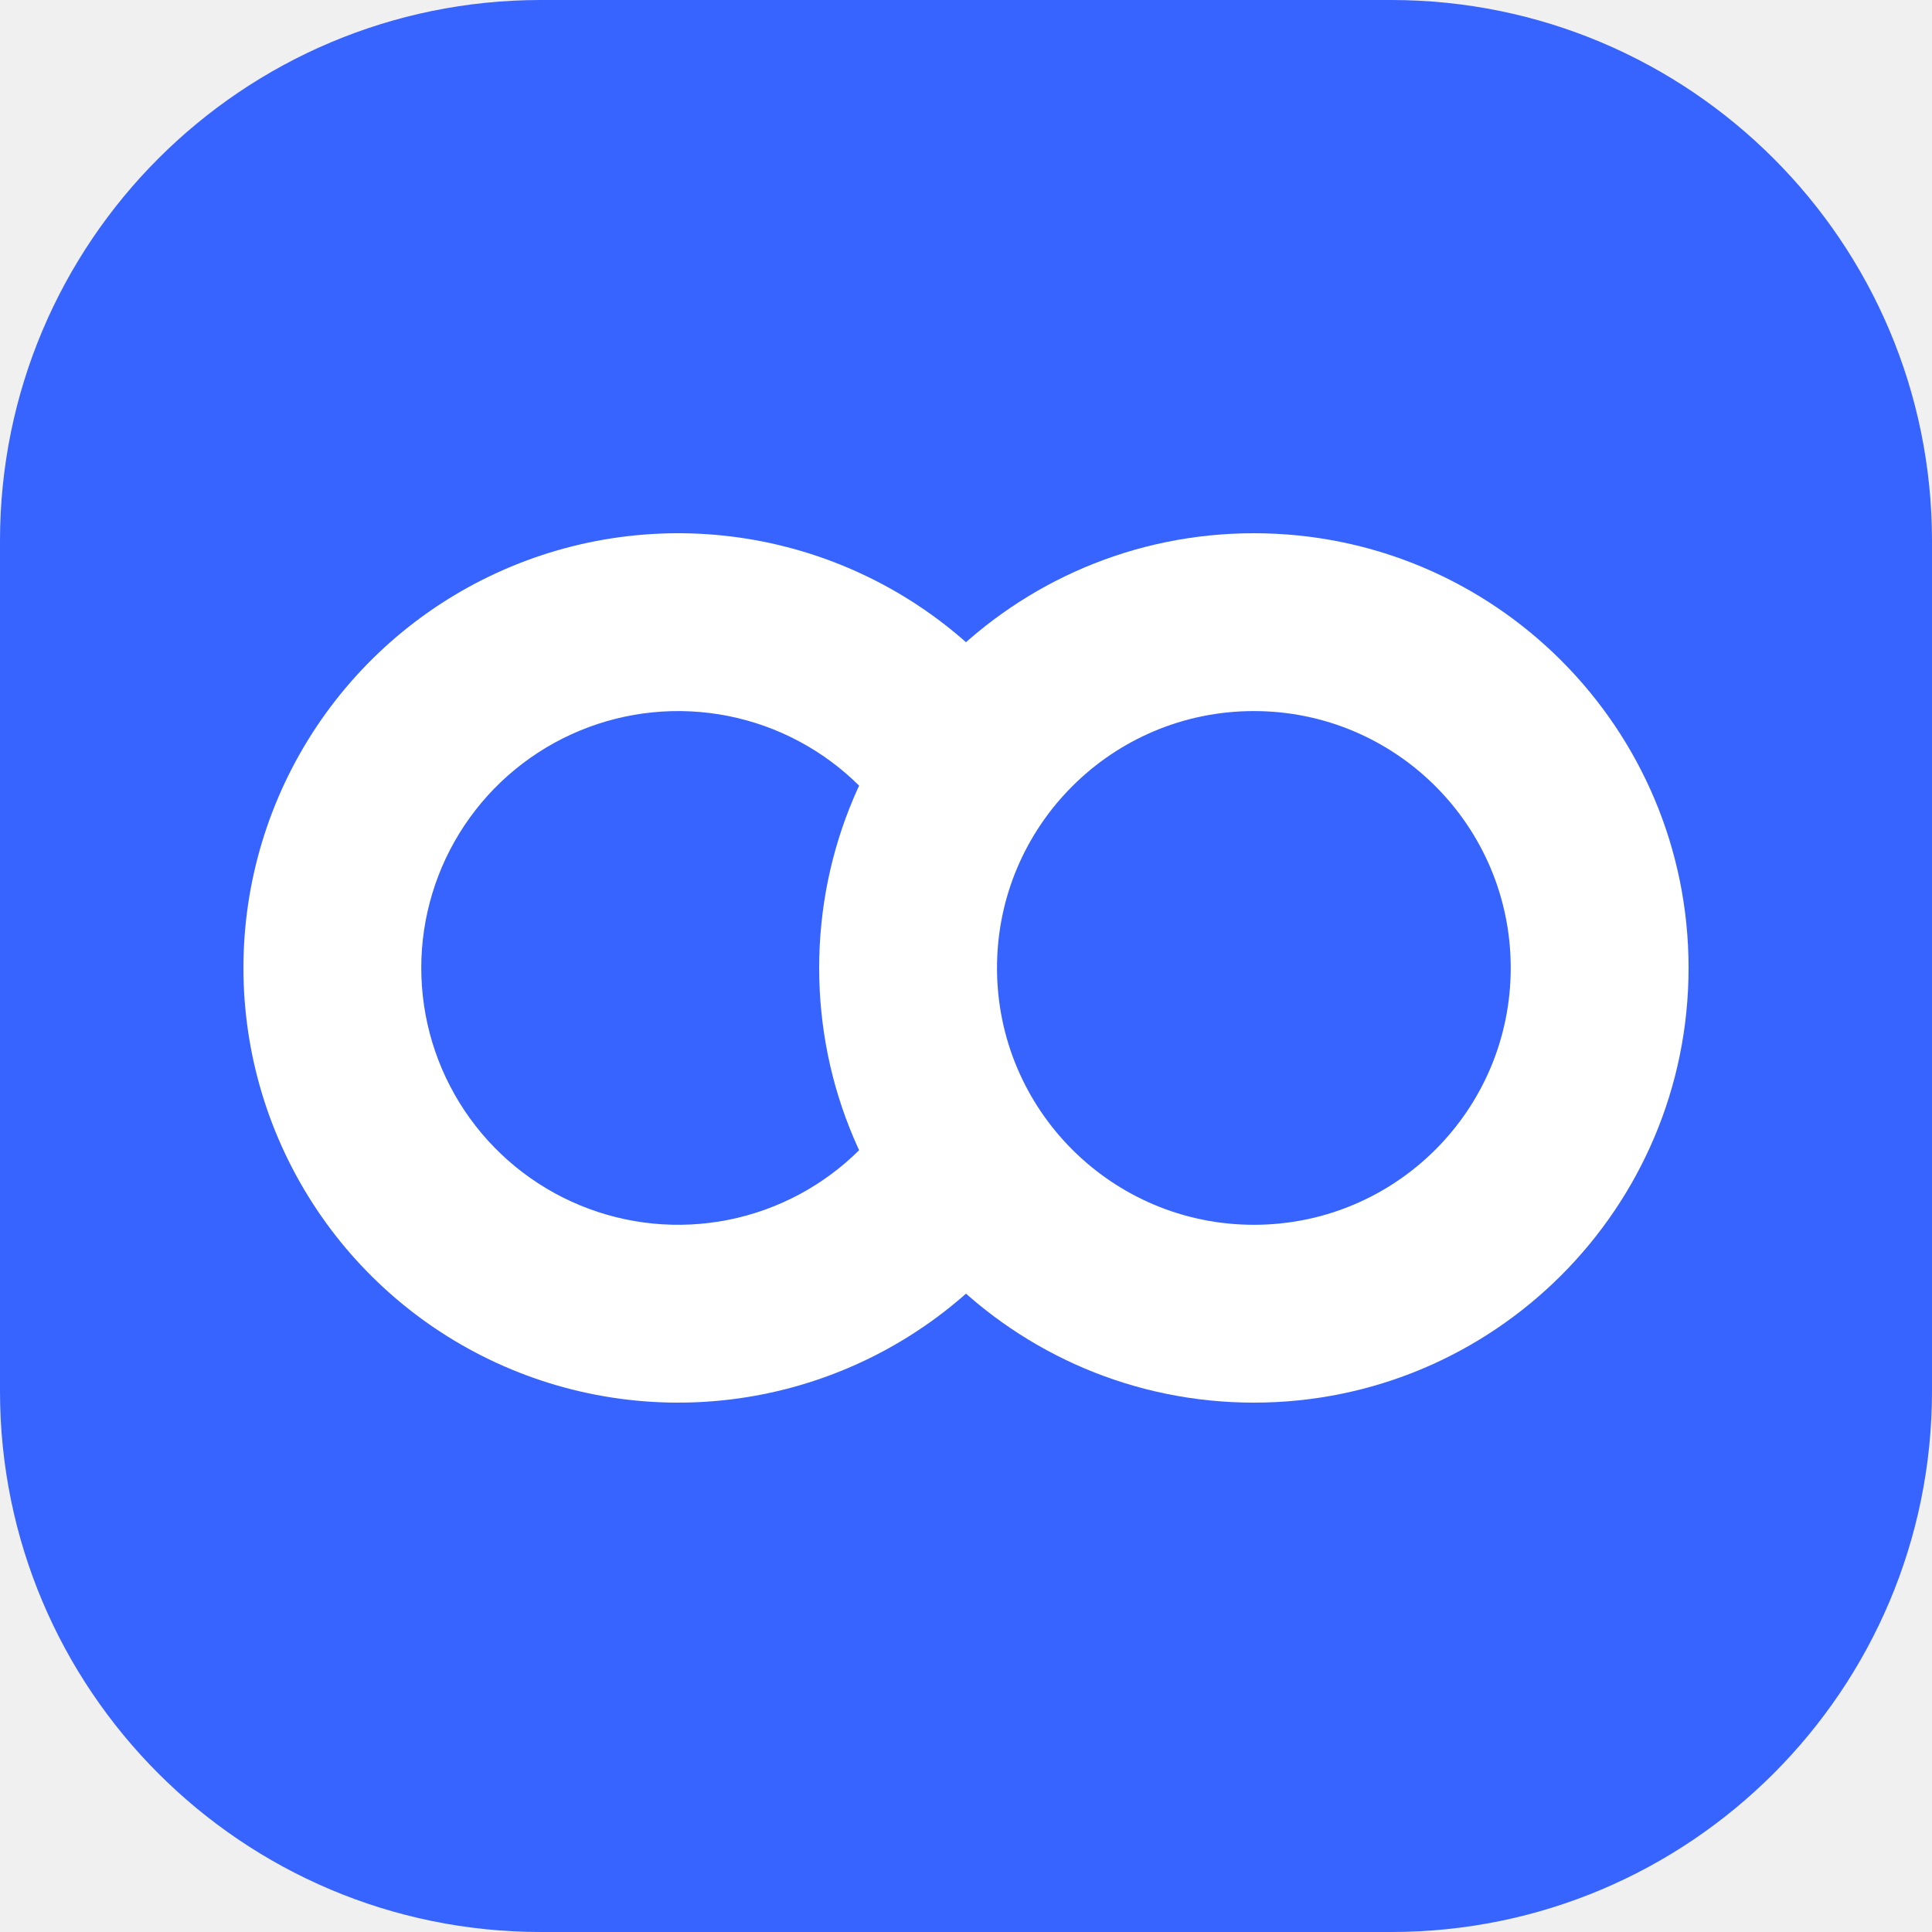
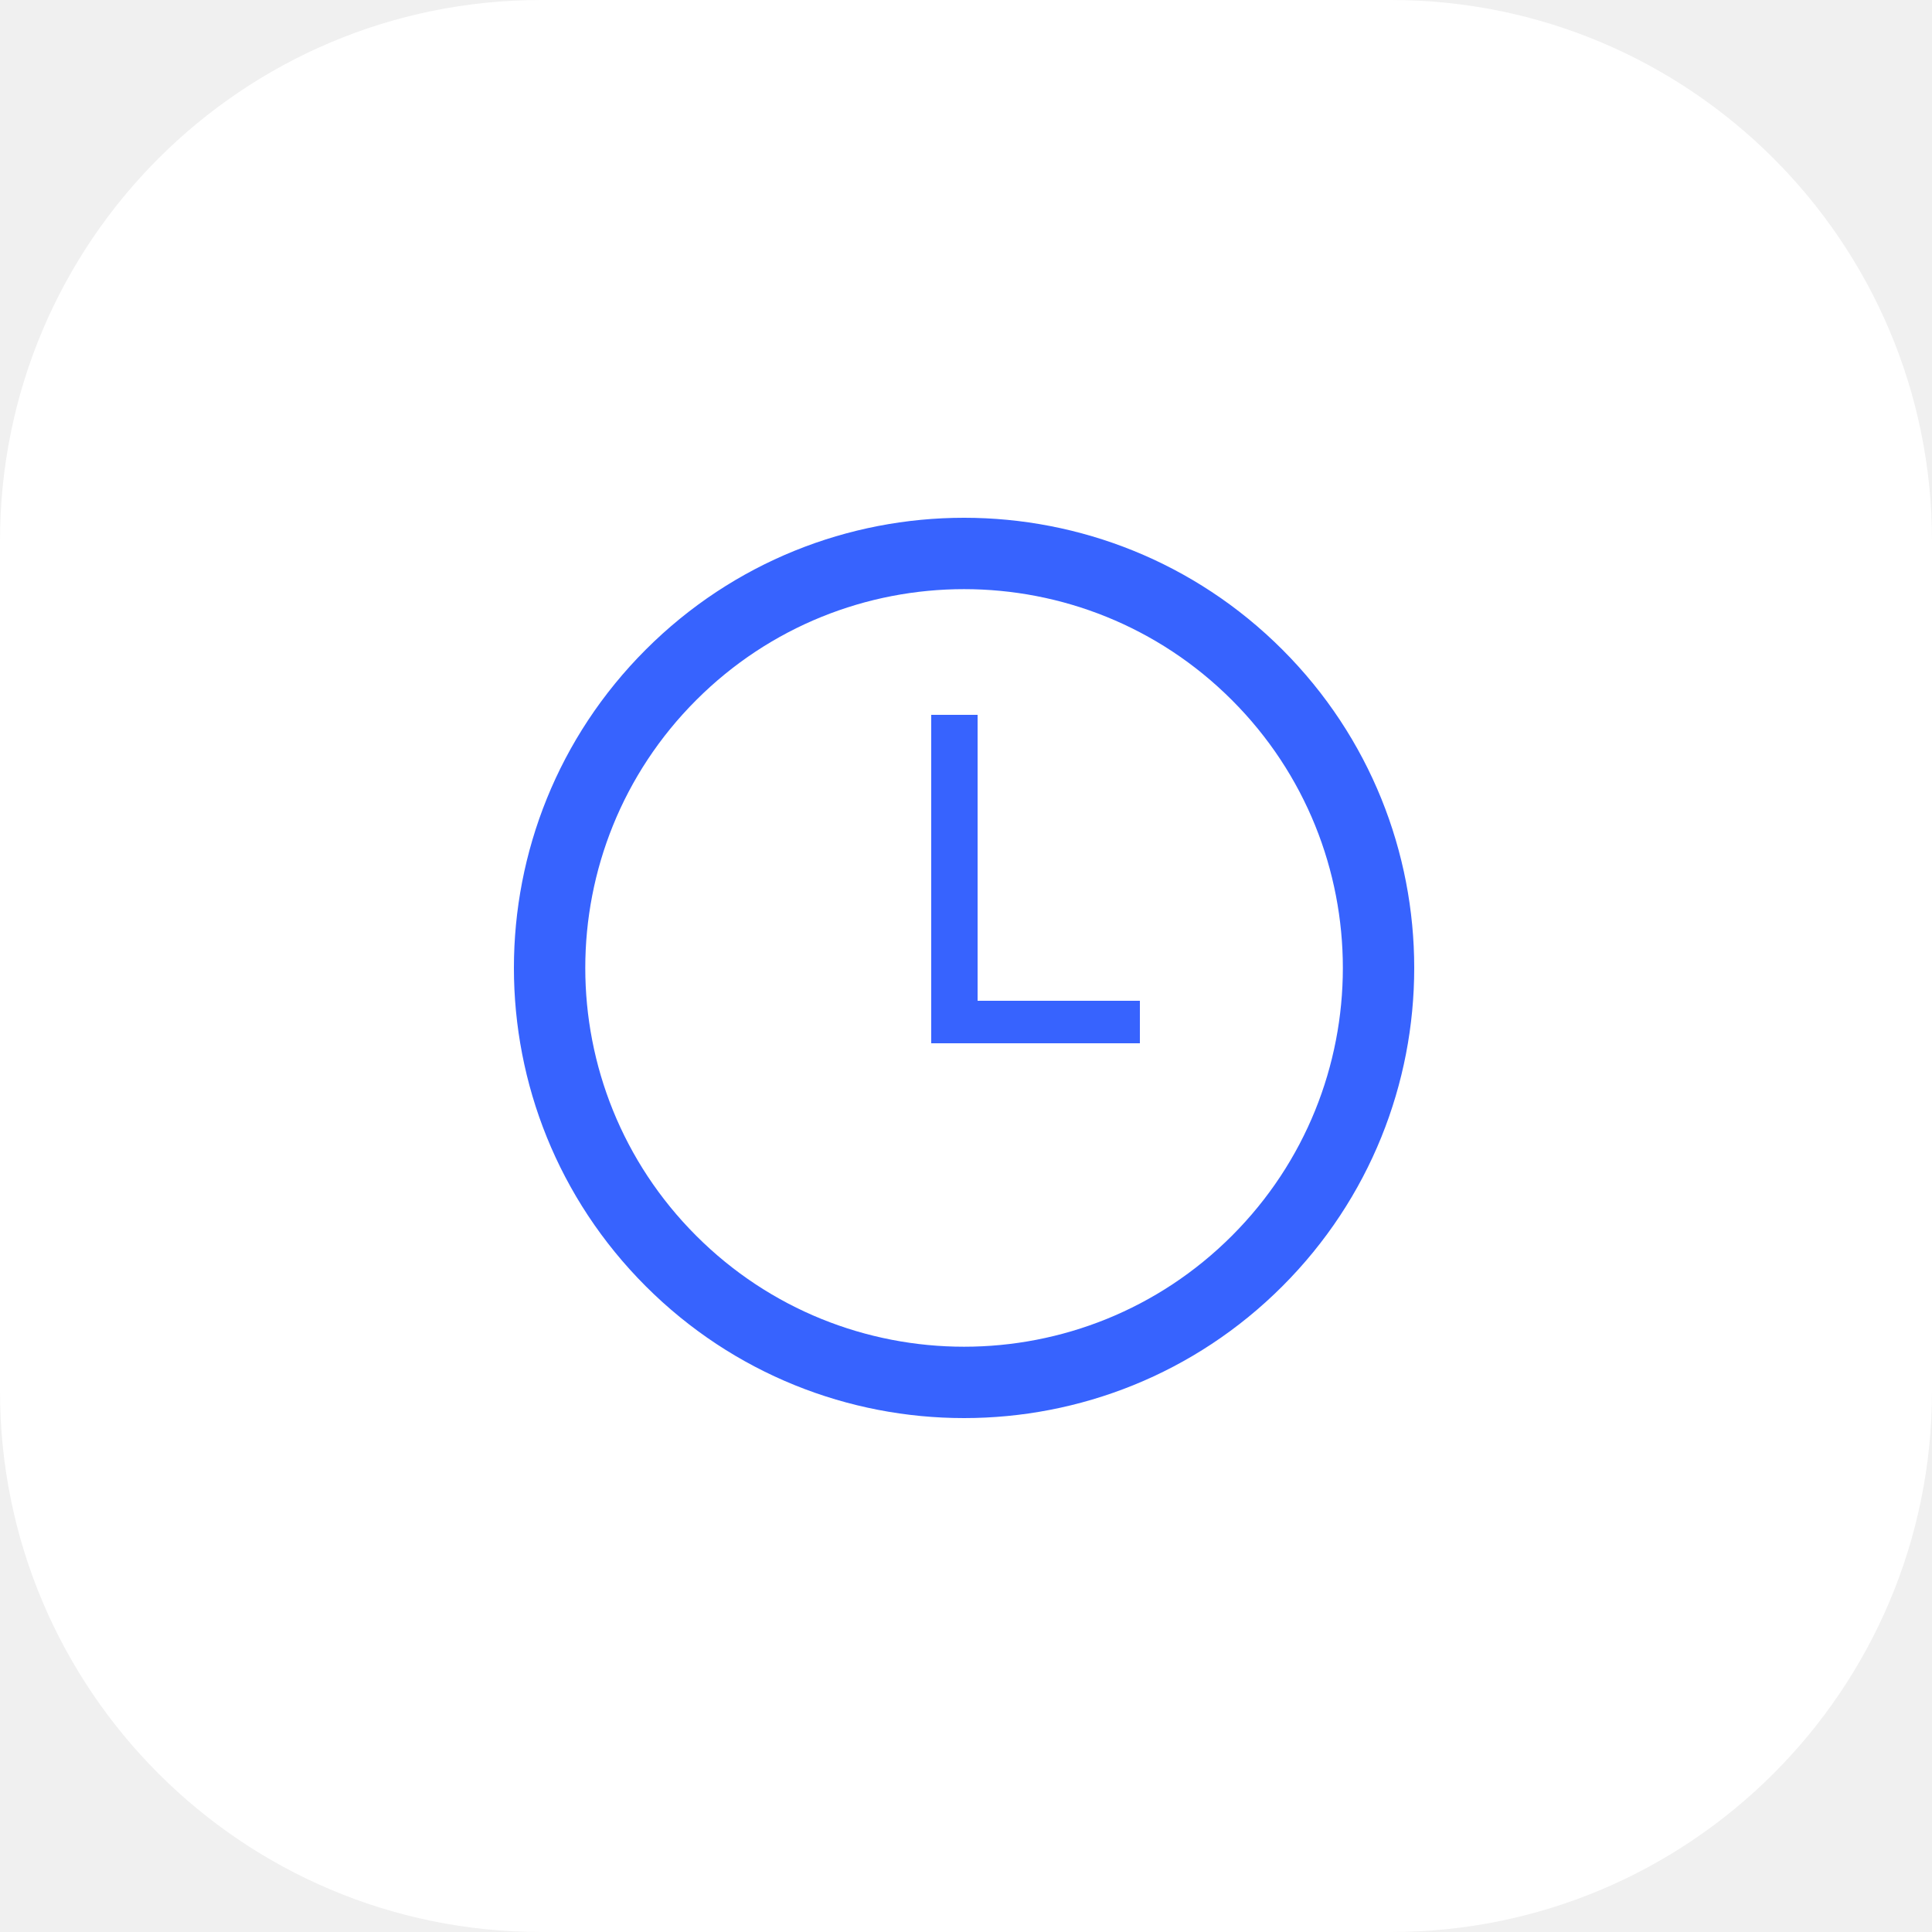
<svg xmlns="http://www.w3.org/2000/svg" width="500" height="500" viewBox="0 0 500 500" fill="none">
-   <rect width="500" height="500" rx="140" fill="#3763FE" />
-   <path d="M255.05 330.05C239.316 345.783 219.271 356.498 197.448 360.838C175.625 365.179 153.005 362.951 132.448 354.436C111.891 345.922 94.321 331.502 81.96 313.002C69.598 294.501 63 272.75 63 250.5C63 228.25 69.598 206.499 81.96 187.998C94.321 169.498 111.891 155.078 132.448 146.564C153.005 138.049 175.625 135.821 197.448 140.162C219.27 144.502 239.316 155.217 255.049 170.95L222.506 203.494C213.209 194.197 201.364 187.866 188.469 185.301C175.574 182.736 162.208 184.053 150.061 189.084C137.914 194.116 127.532 202.636 120.227 213.568C112.923 224.5 109.024 237.352 109.024 250.5C109.024 263.648 112.923 276.5 120.227 287.432C127.532 298.364 137.914 306.885 150.061 311.916C162.208 316.947 175.574 318.264 188.469 315.699C201.364 313.134 213.209 306.803 222.506 297.506L255.05 330.05Z" fill="white" />
-   <path d="M324.5 363C262.368 363 212 312.632 212 250.5C212 188.368 262.368 138 324.5 138C386.632 138 437 188.368 437 250.5C437 312.632 386.632 363 324.5 363ZM324.5 184.024C287.786 184.024 258.024 213.786 258.024 250.5C258.024 287.214 287.786 316.976 324.5 316.976C361.214 316.976 390.976 287.214 390.976 250.5C390.976 213.786 361.214 184.024 324.5 184.024Z" fill="white" />
+   <rect width="500" height="500" rx="140" fill="white" />
+   <path d="M331.878 332.878C286.382 378.374 212.618 378.374 167.122 332.878C121.626 287.382 121.626 213.618 167.122 168.122C212.618 122.626 286.382 122.626 331.878 168.122C377.374 213.618 377.374 287.382 331.878 332.878ZM180.182 181.182C141.899 219.465 141.899 281.535 180.182 319.818C218.465 358.101 280.535 358.101 318.818 319.818C357.101 281.535 357.101 219.465 318.818 181.182C280.535 142.899 218.465 142.899 180.182 181.182Z" fill="#3763FE" />
+   <rect x="241" y="259" width="54" height="11" fill="#3763FE" />
+   <rect x="241" y="266" width="81" height="12" transform="rotate(-90 241 266)" fill="#3763FE" />
</svg>
